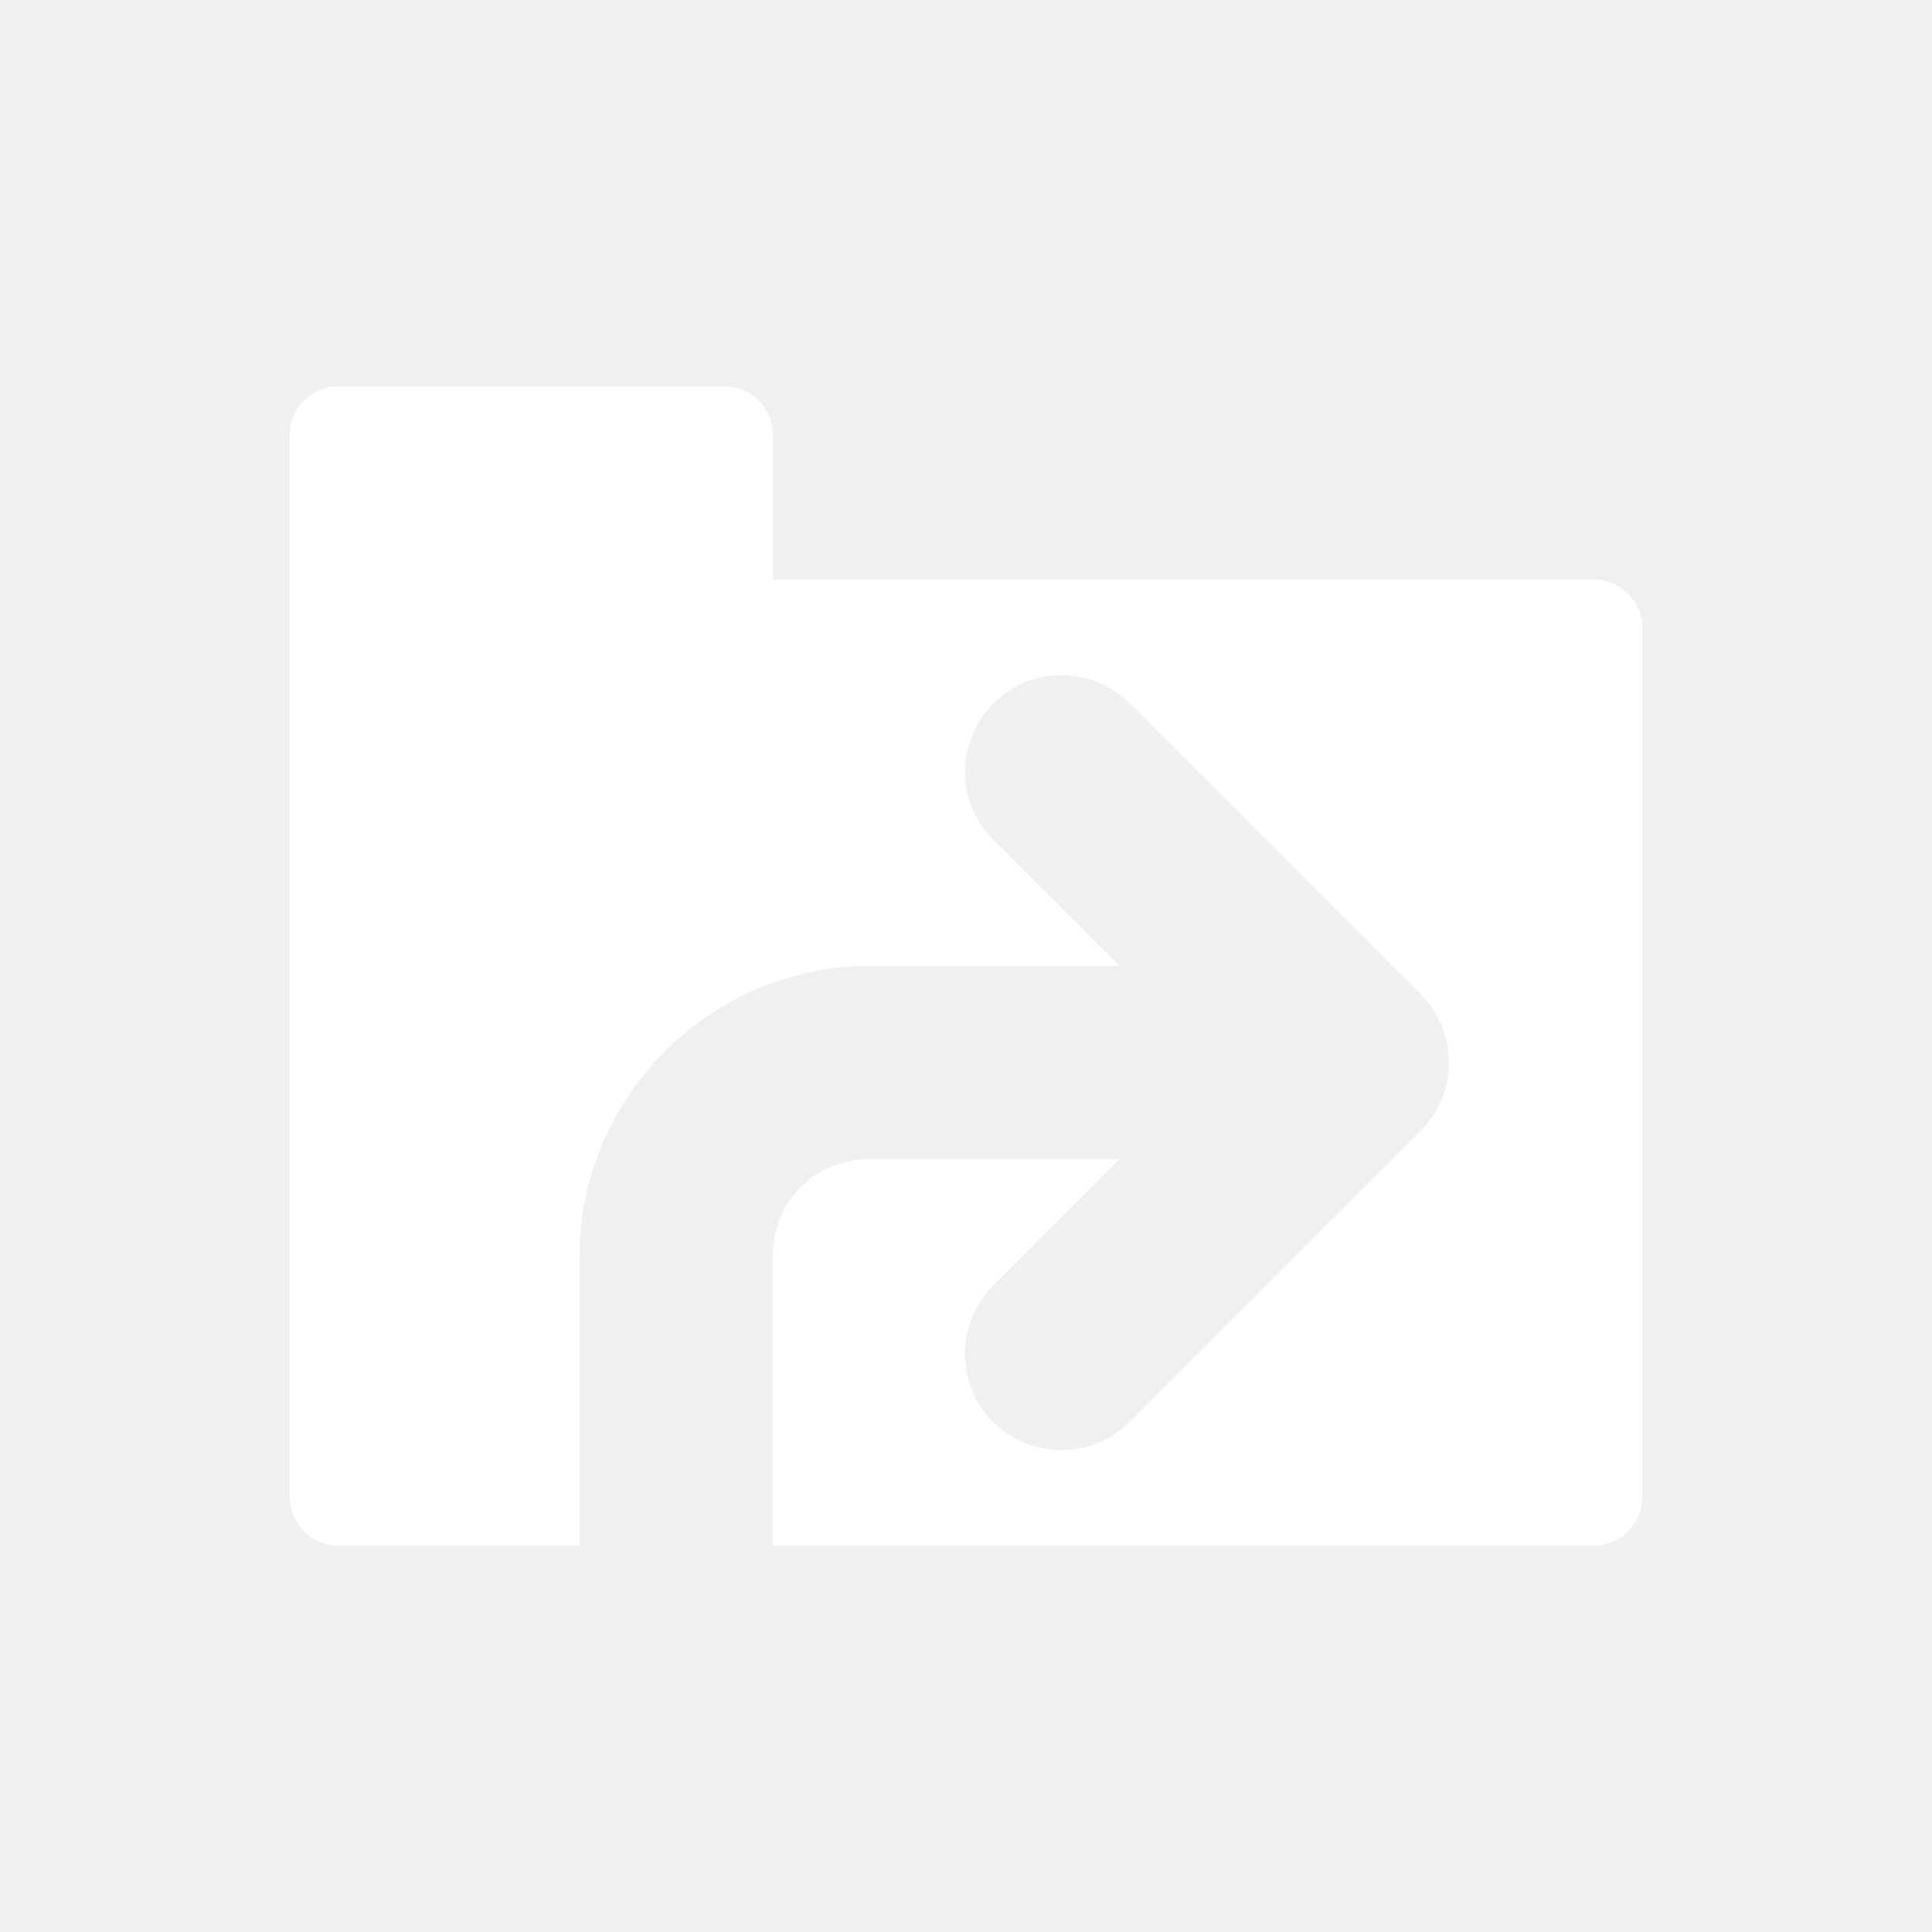
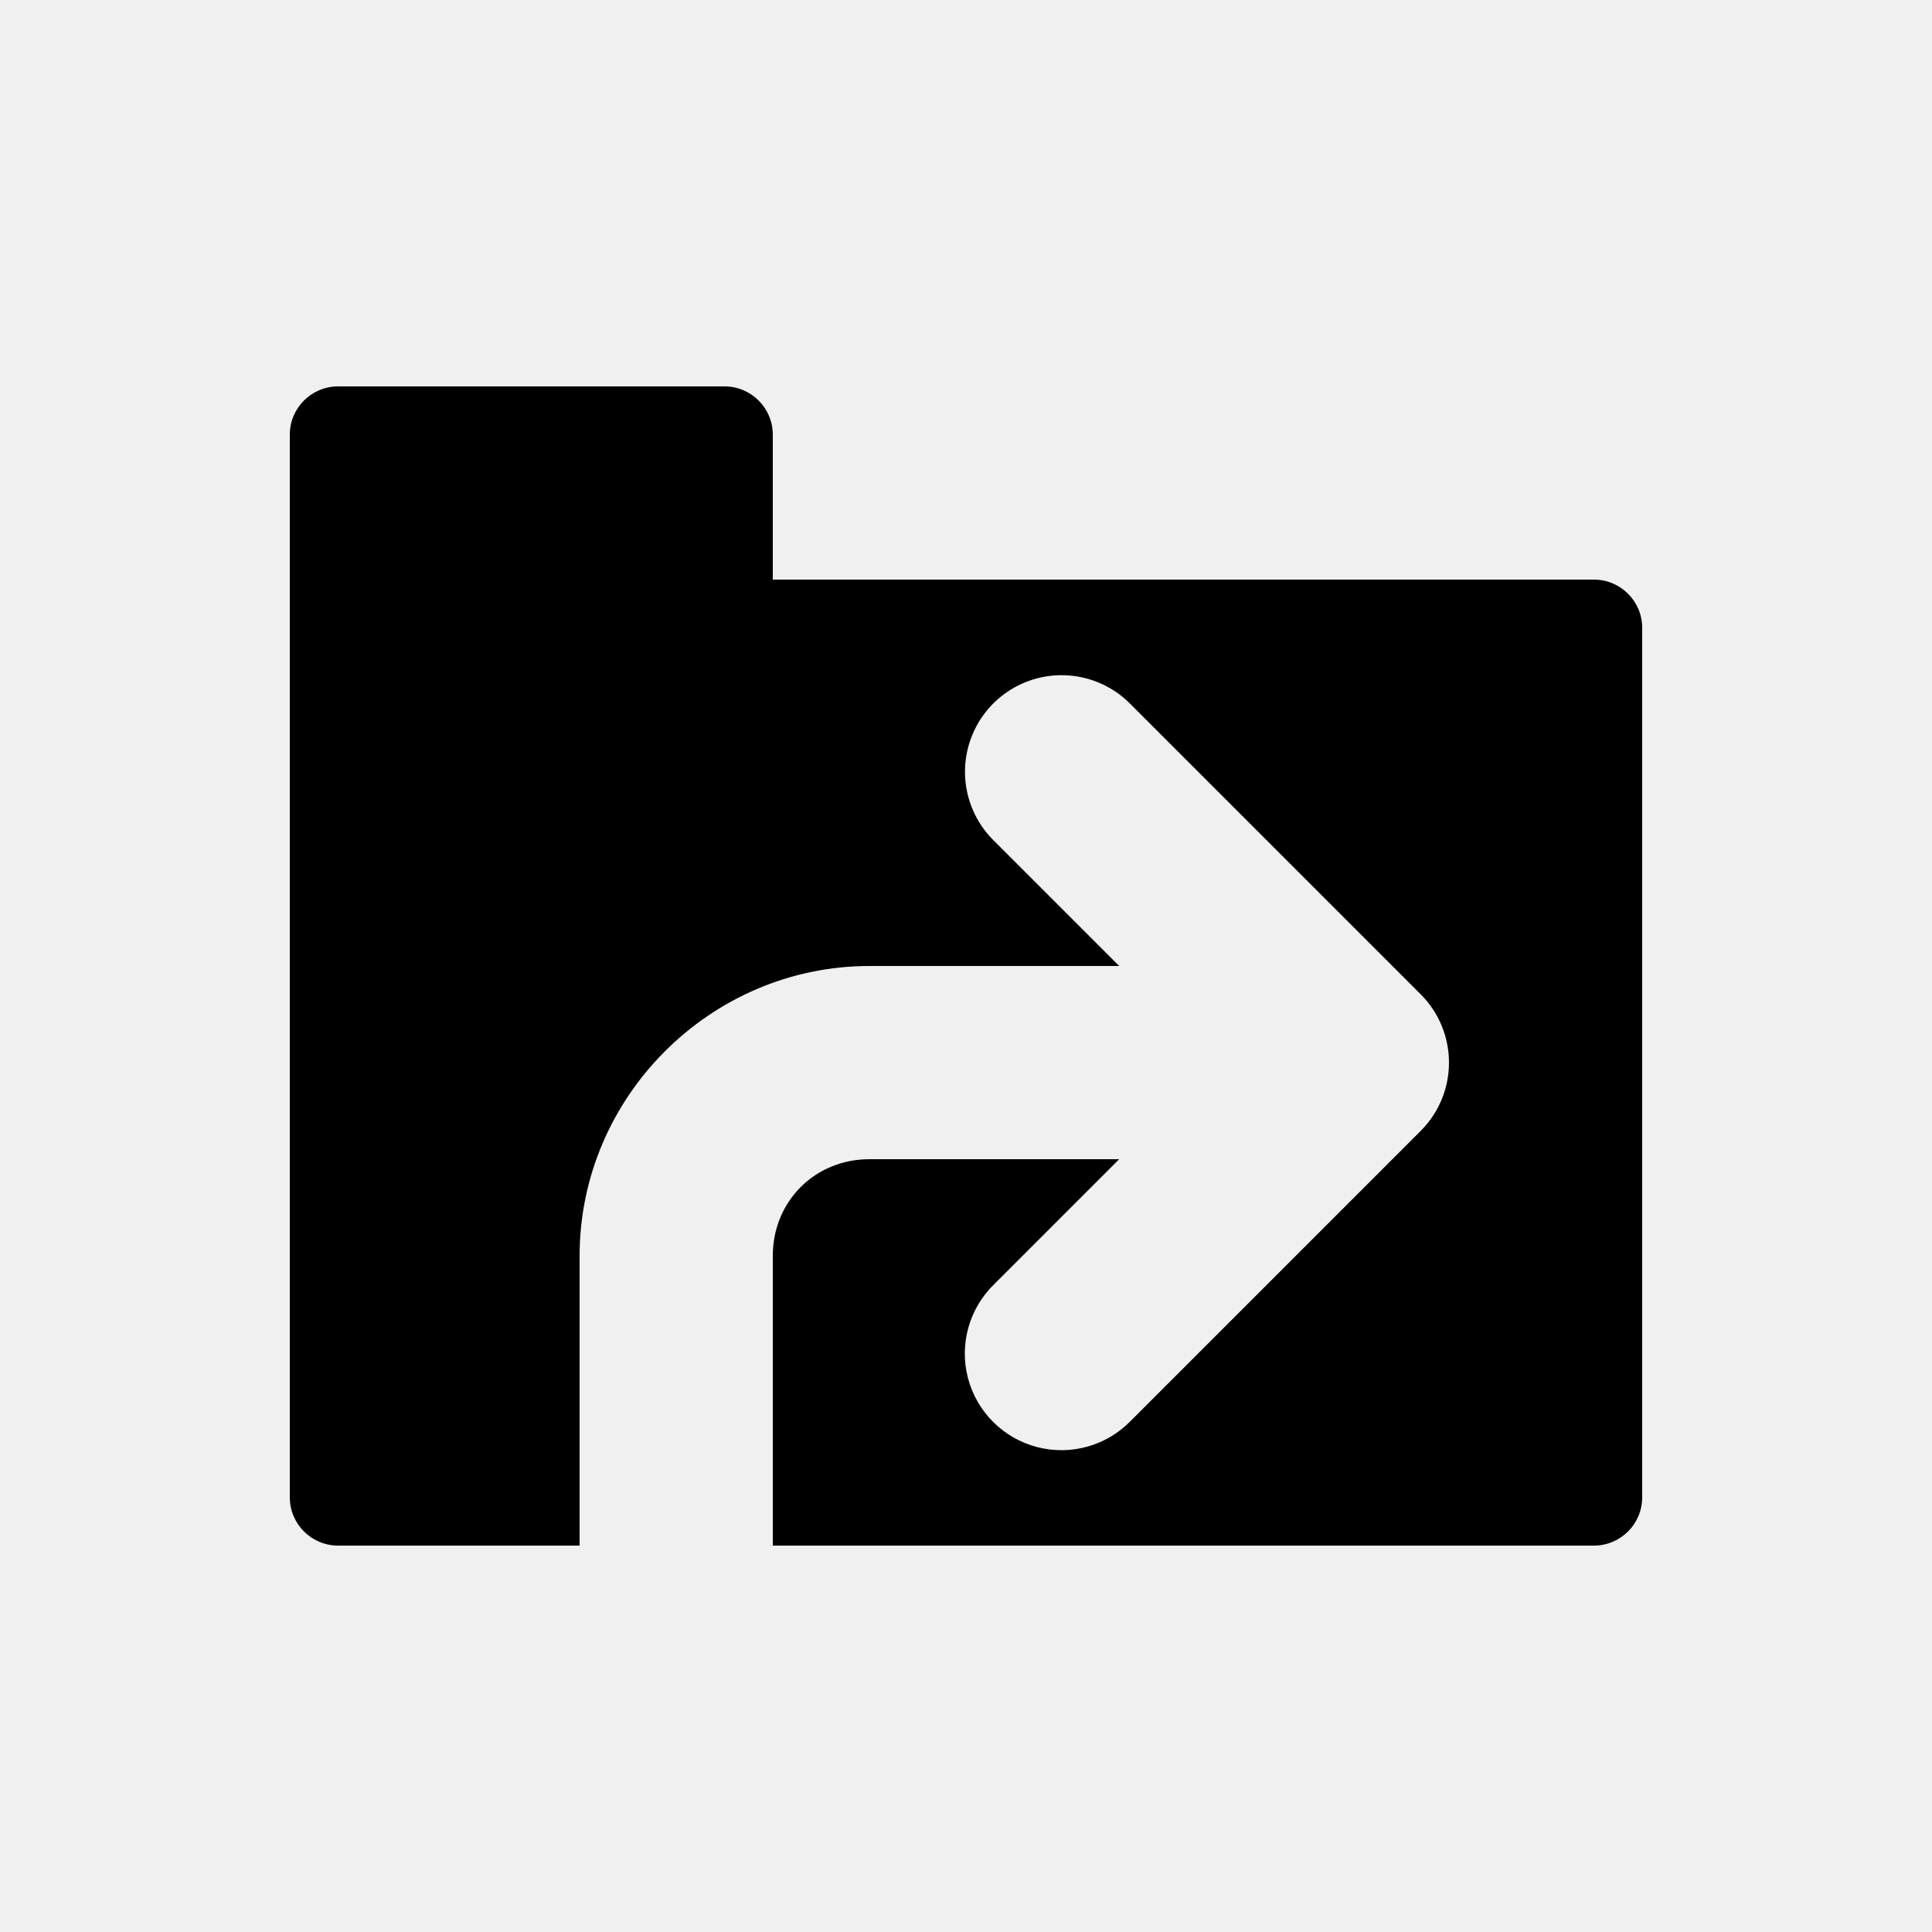
- <svg xmlns="http://www.w3.org/2000/svg" viewBox="0 0 20 20" xml:space="preserve">
-   <g fill="#ffffff">
-     <path d="M-33.5 1328a.5.5 0 0 0-.5.5v11a.5.5 0 0 0 .5.5h2.5v-3c0-1.645 1.355-3 3-3h2.586l-1.293-1.293a1 1 0 0 1 .727-1.717 1 1 0 0 1 .687.303l3 3a1 1 0 0 1 0 1.414l-3 3a1 1 0 1 1-1.414-1.414l1.293-1.293H-28c-.564 0-1 .436-1 1v3h8.5a.5.5 0 0 0 .5-.5v-9a.5.5 0 0 0-.5-.5H-29v-1.5a.5.5 0 0 0-.5-.5z" transform="translate(37 -1324)" />
-   </g>
+ <svg xmlns="http://www.w3.org/2000/svg" viewBox="0 0 20 20" xml:space="preserve" fill="currentColor">
+   <path d="M-33.5 1328a.5.5 0 0 0-.5.5v11a.5.5 0 0 0 .5.5h2.5v-3c0-1.645 1.355-3 3-3h2.586l-1.293-1.293a1 1 0 0 1 .727-1.717 1 1 0 0 1 .687.303l3 3a1 1 0 0 1 0 1.414l-3 3a1 1 0 1 1-1.414-1.414l1.293-1.293H-28c-.564 0-1 .436-1 1v3h8.5a.5.5 0 0 0 .5-.5v-9a.5.5 0 0 0-.5-.5H-29v-1.5a.5.5 0 0 0-.5-.5z" transform="translate(37 -1324)" />
</svg>
